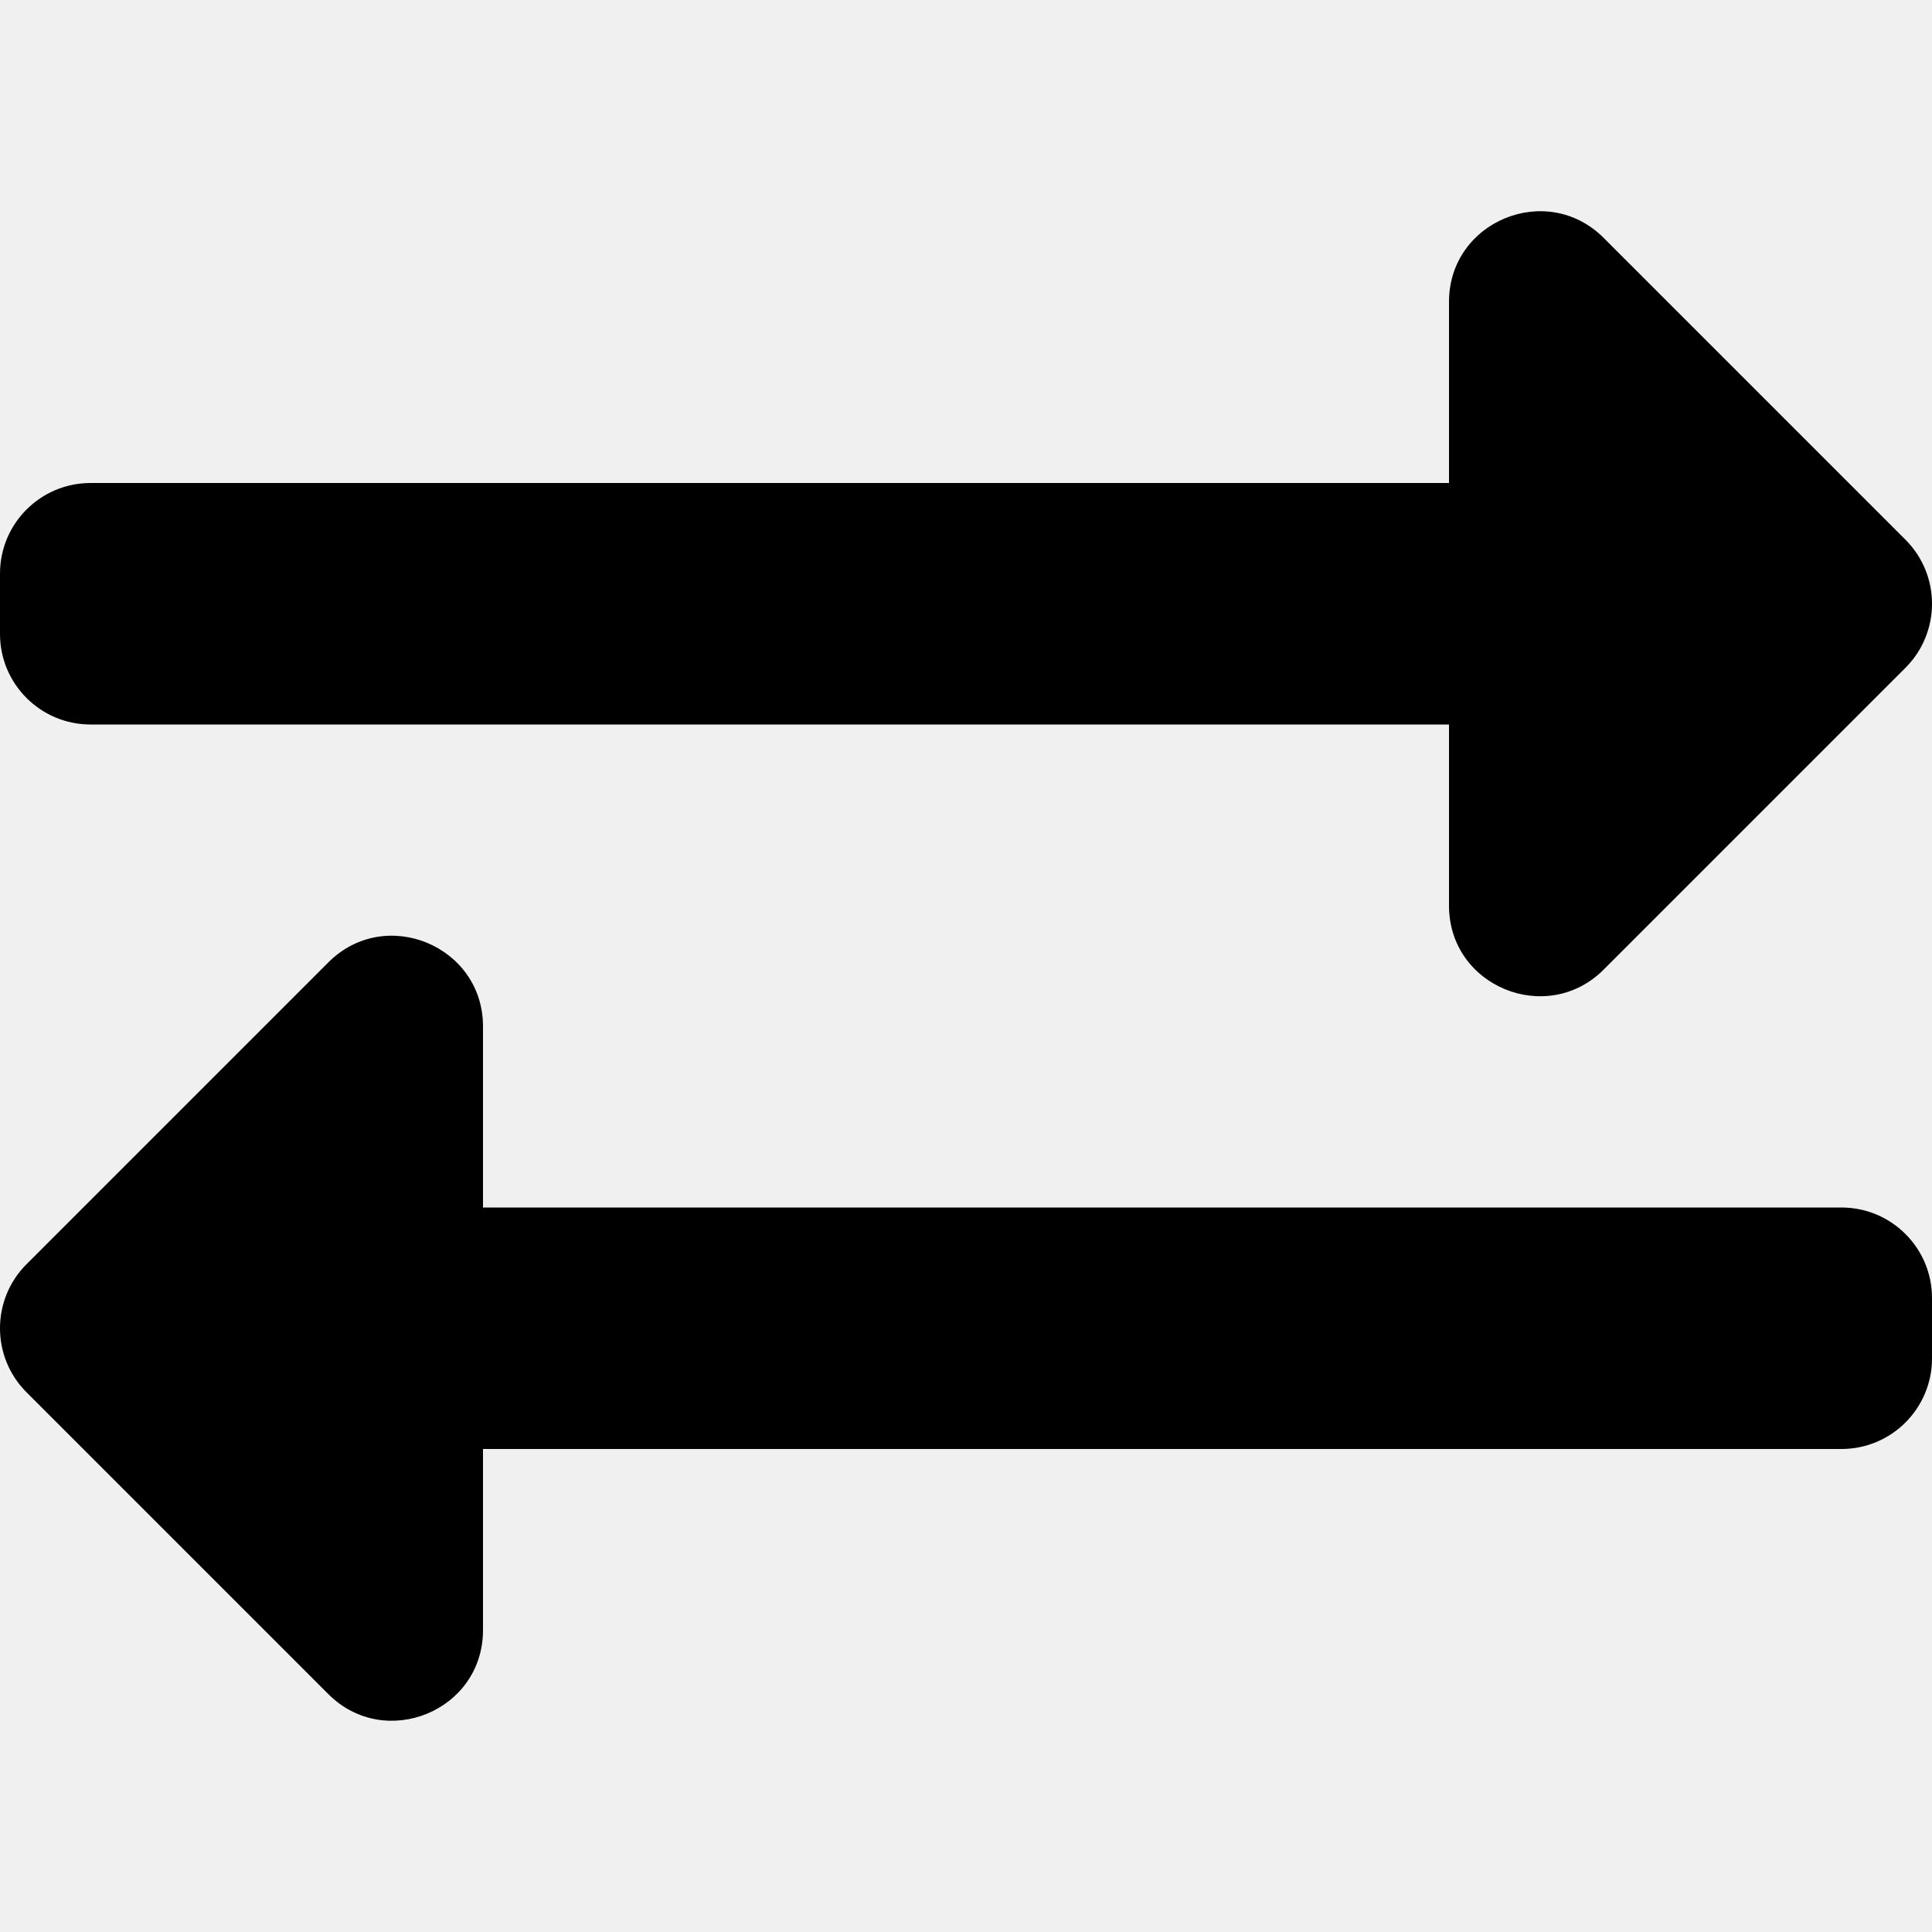
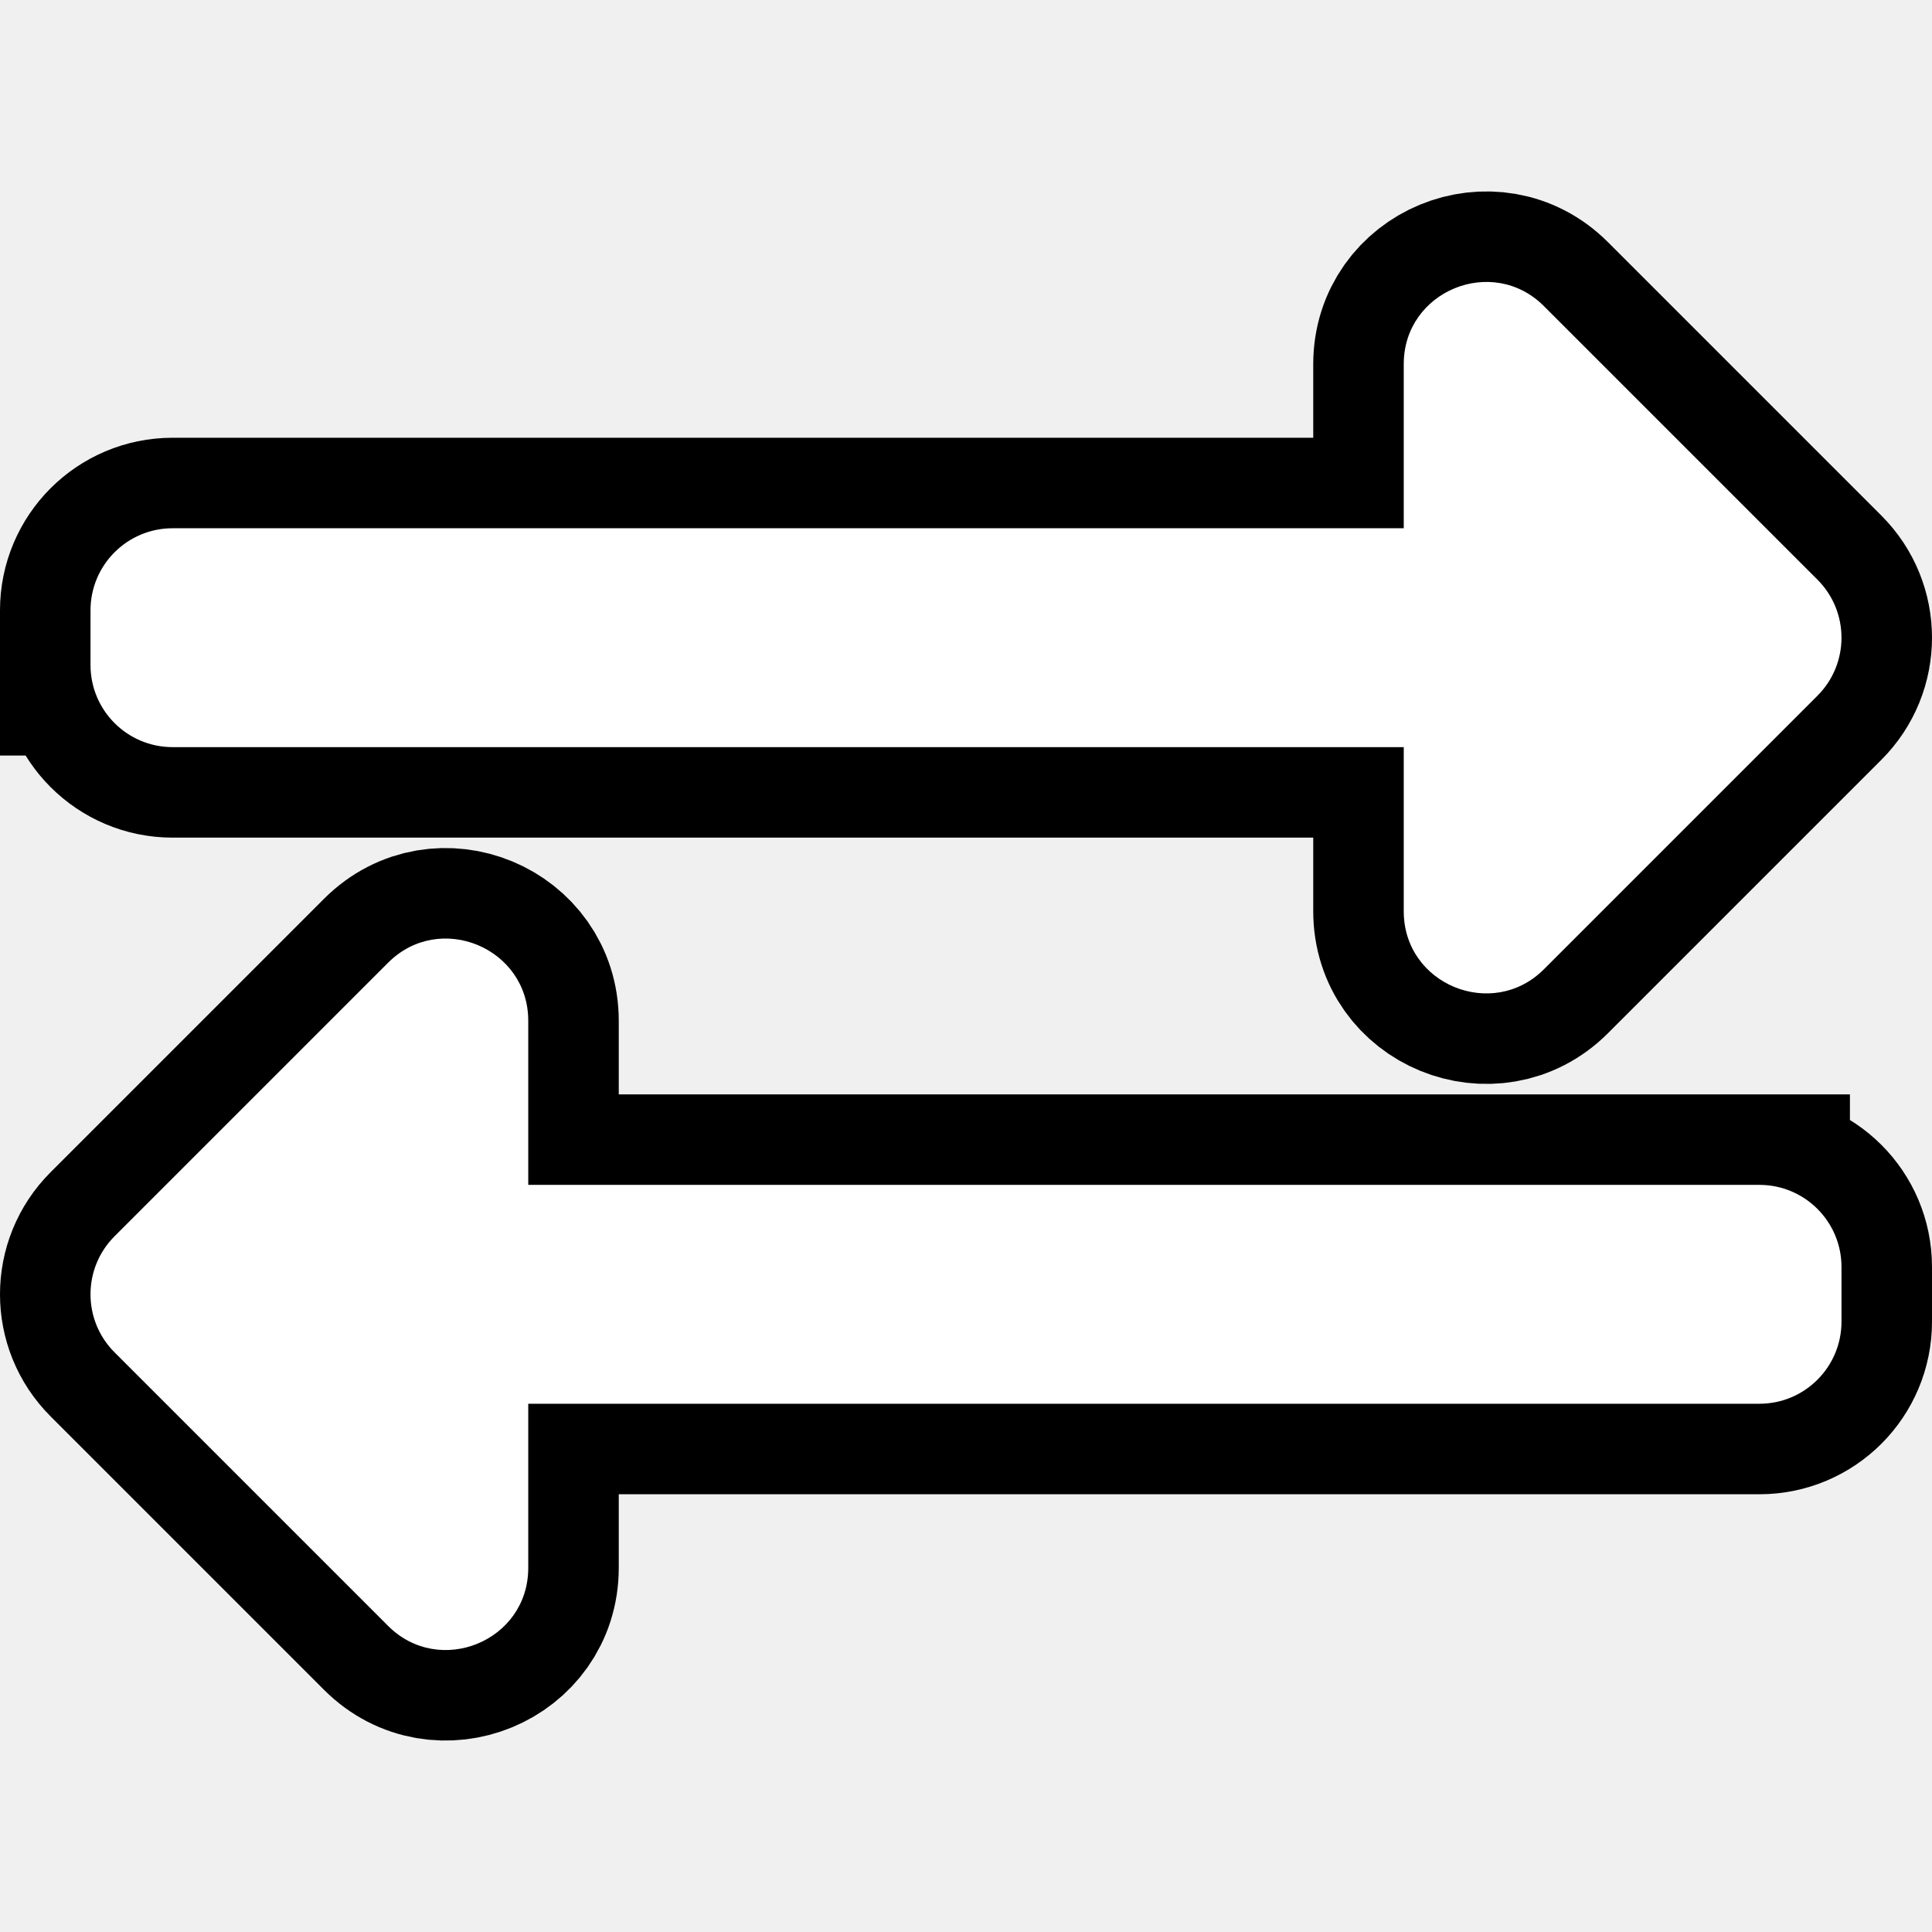
- <svg xmlns="http://www.w3.org/2000/svg" aria-hidden="true" focusable="false" data-prefix="fas" data-icon="exchange-alt" class="svg-inline--fa fa-exchange-alt fa-w-16" role="img" viewBox="0 0 512 512">
-   <path fill="currentColor" d="M0 168v-16c0-13.255 10.745-24 24-24h360V80c0-21.367 25.899-32.042 40.971-16.971l80 80c9.372 9.373 9.372 24.569 0 33.941l-80 80C409.956 271.982 384 261.456 384 240v-48H24c-13.255 0-24-10.745-24-24zm488 152H128v-48c0-21.314-25.862-32.08-40.971-16.971l-80 80c-9.372 9.373-9.372 24.569 0 33.941l80 80C102.057 463.997 128 453.437 128 432v-48h360c13.255 0 24-10.745 24-24v-16c0-13.255-10.745-24-24-24z" />
+ <svg xmlns="http://www.w3.org/2000/svg" aria-hidden="true" focusable="false" data-prefix="fas" data-icon="exchange-alt" class="svg-inline--fa fa-exchange-alt fa-w-16" role="img" viewBox="0 0 512 512" version="1.1" id="svg4">
+   <defs id="defs8" />
+   <path fill="currentColor" d="m 23.985,176.245 v -14.501 c 0,-12.013 9.738,-21.751 21.751,-21.751 H 372.007 V 96.49 c 0,-19.365 23.472,-29.04 37.132,-15.381 l 72.505,72.505 c 8.494,8.495 8.494,22.267 0,30.761 l -72.505,72.505 c -13.608,13.605 -37.132,4.066 -37.132,-15.38 V 197.996 H 45.737 c -12.013,0 -21.751,-9.738 -21.751,-21.751 z M 466.263,314.004 h -326.271 v -43.503 c 0,-19.317 -23.439,-29.074 -37.132,-15.381 l -72.505,72.505 c -8.494,8.495 -8.494,22.267 0,30.761 l 72.505,72.505 c 13.62,13.619 37.132,4.048 37.132,-15.38 v -43.503 h 326.271 c 12.013,0 21.751,-9.738 21.751,-21.751 v -14.501 c 0,-12.013 -9.738,-21.751 -21.751,-21.751 z" id="path2" style="fill:#ffffff;fill-opacity:1;stroke:#000000;stroke-width:47.971;stroke-miterlimit:4;stroke-dasharray:none;stroke-opacity:1;paint-order:stroke fill markers" />
</svg>
